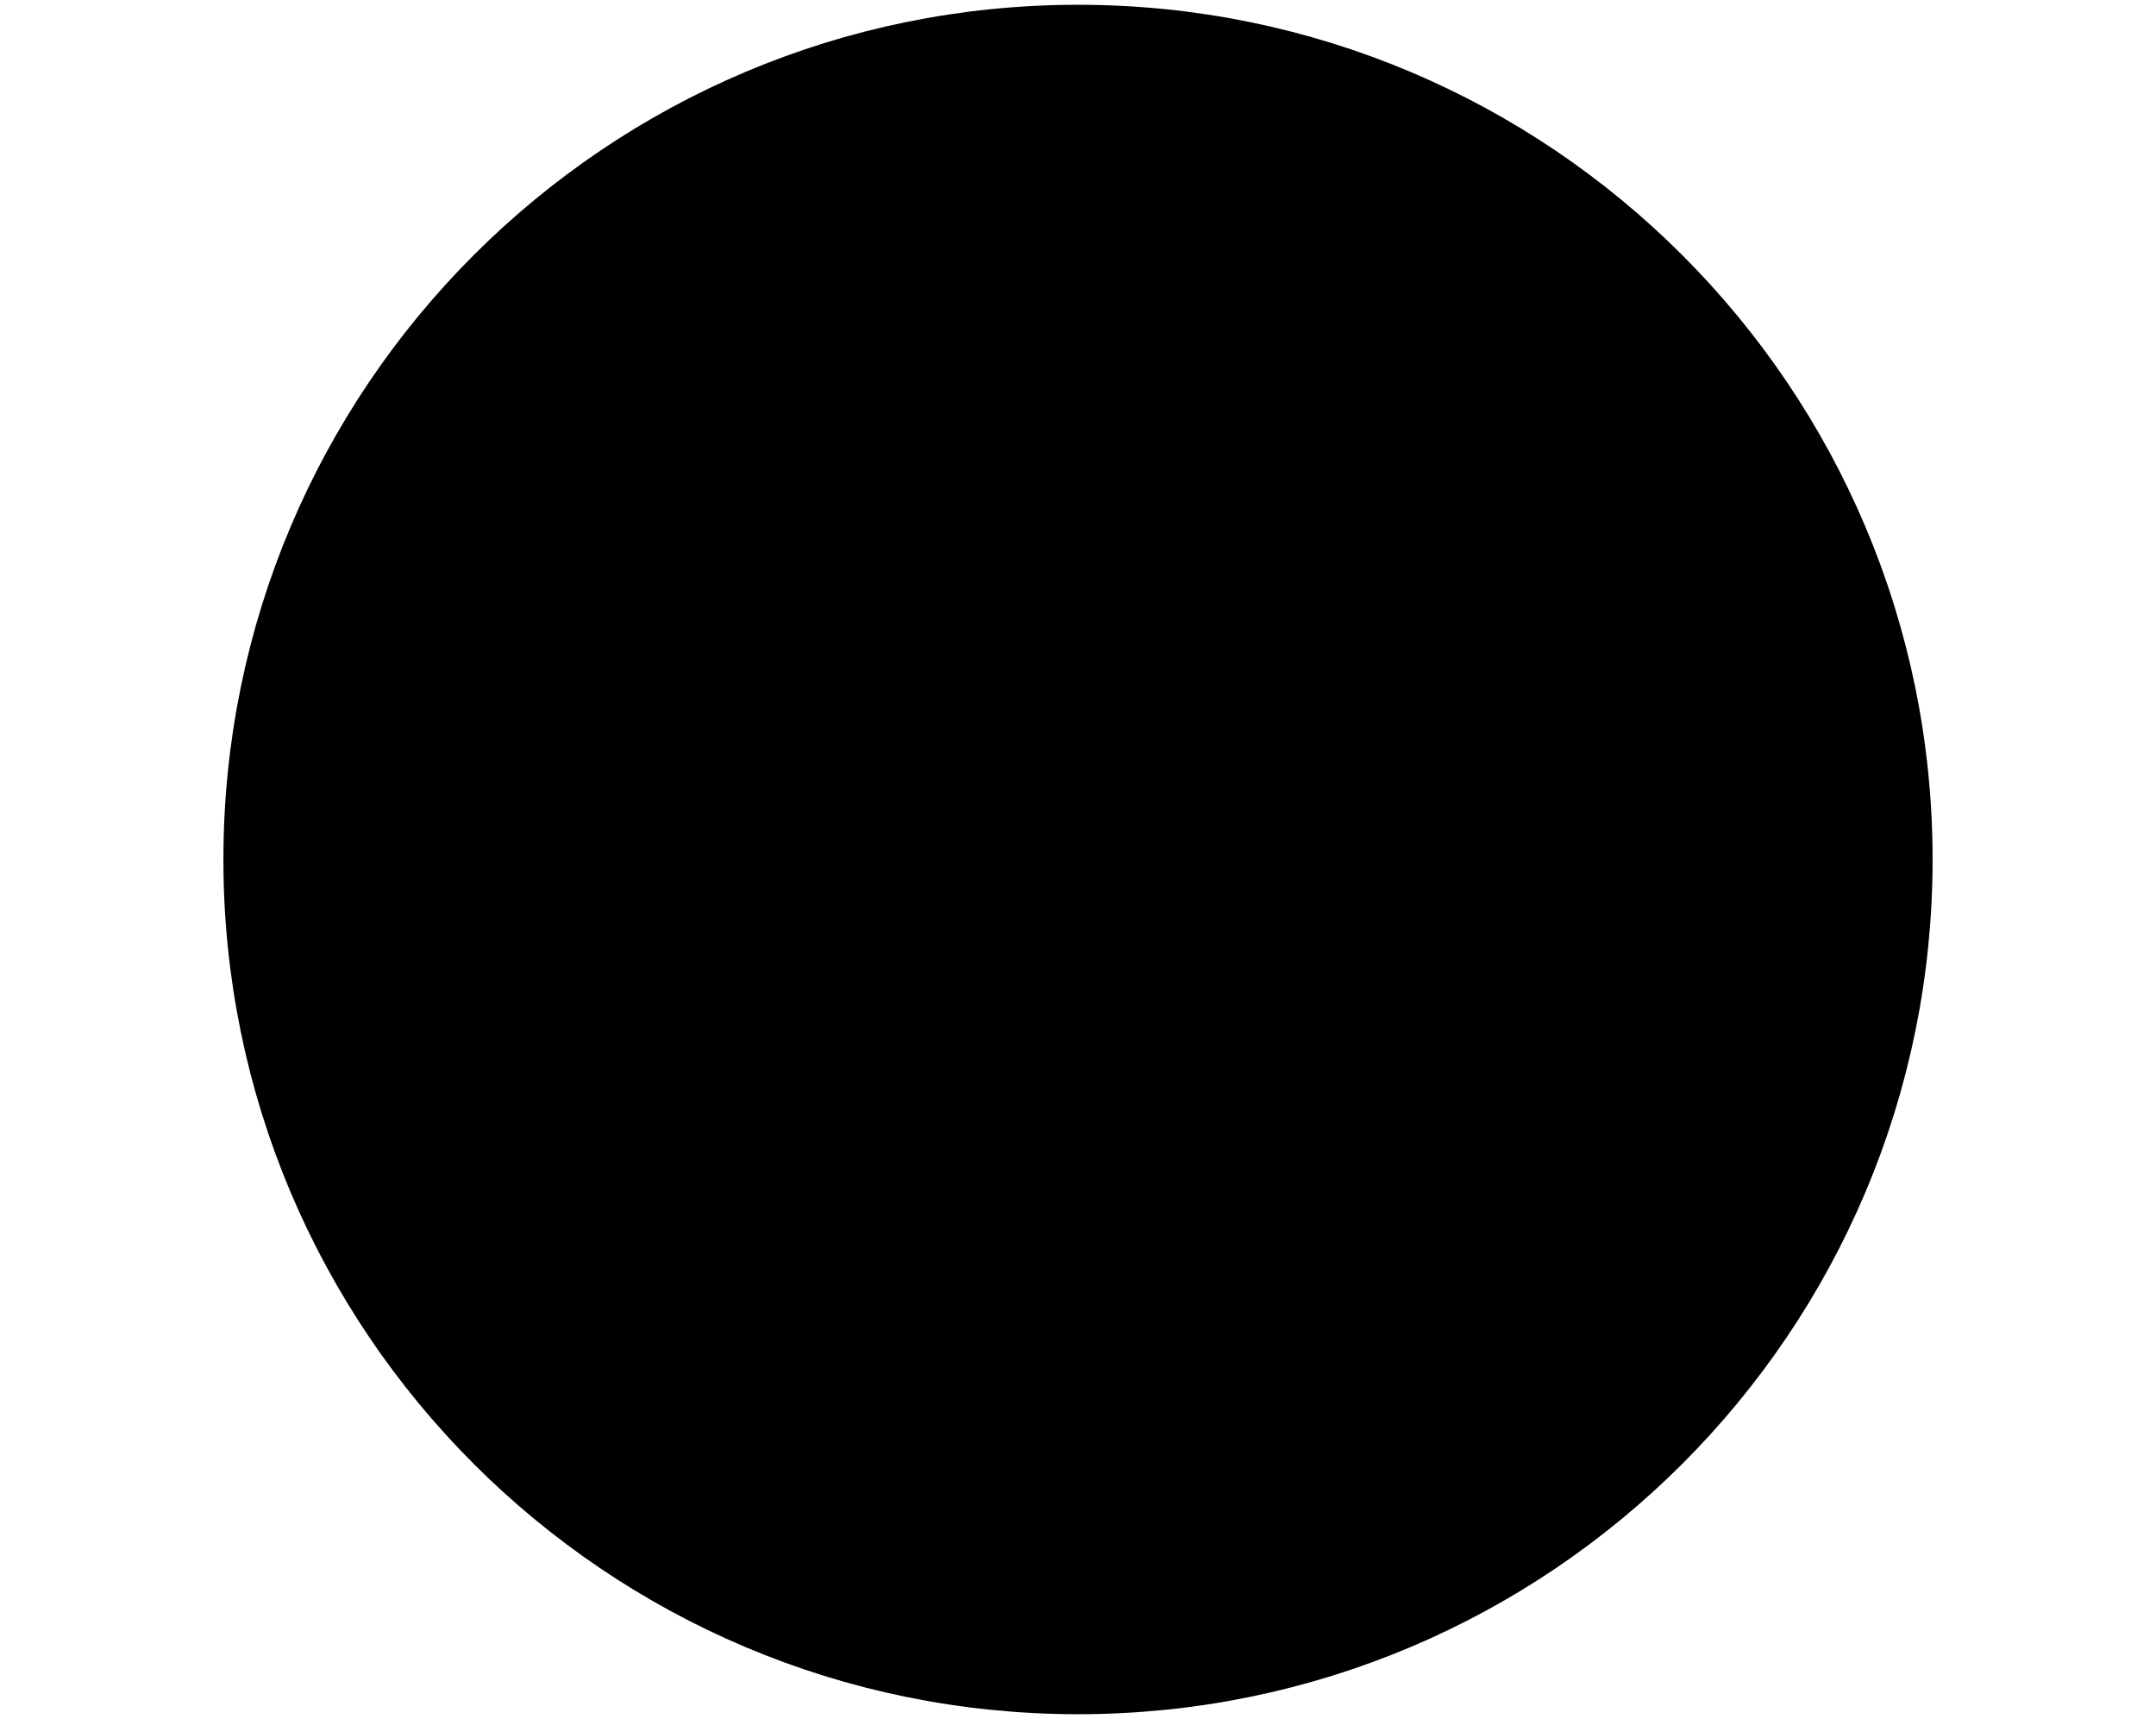
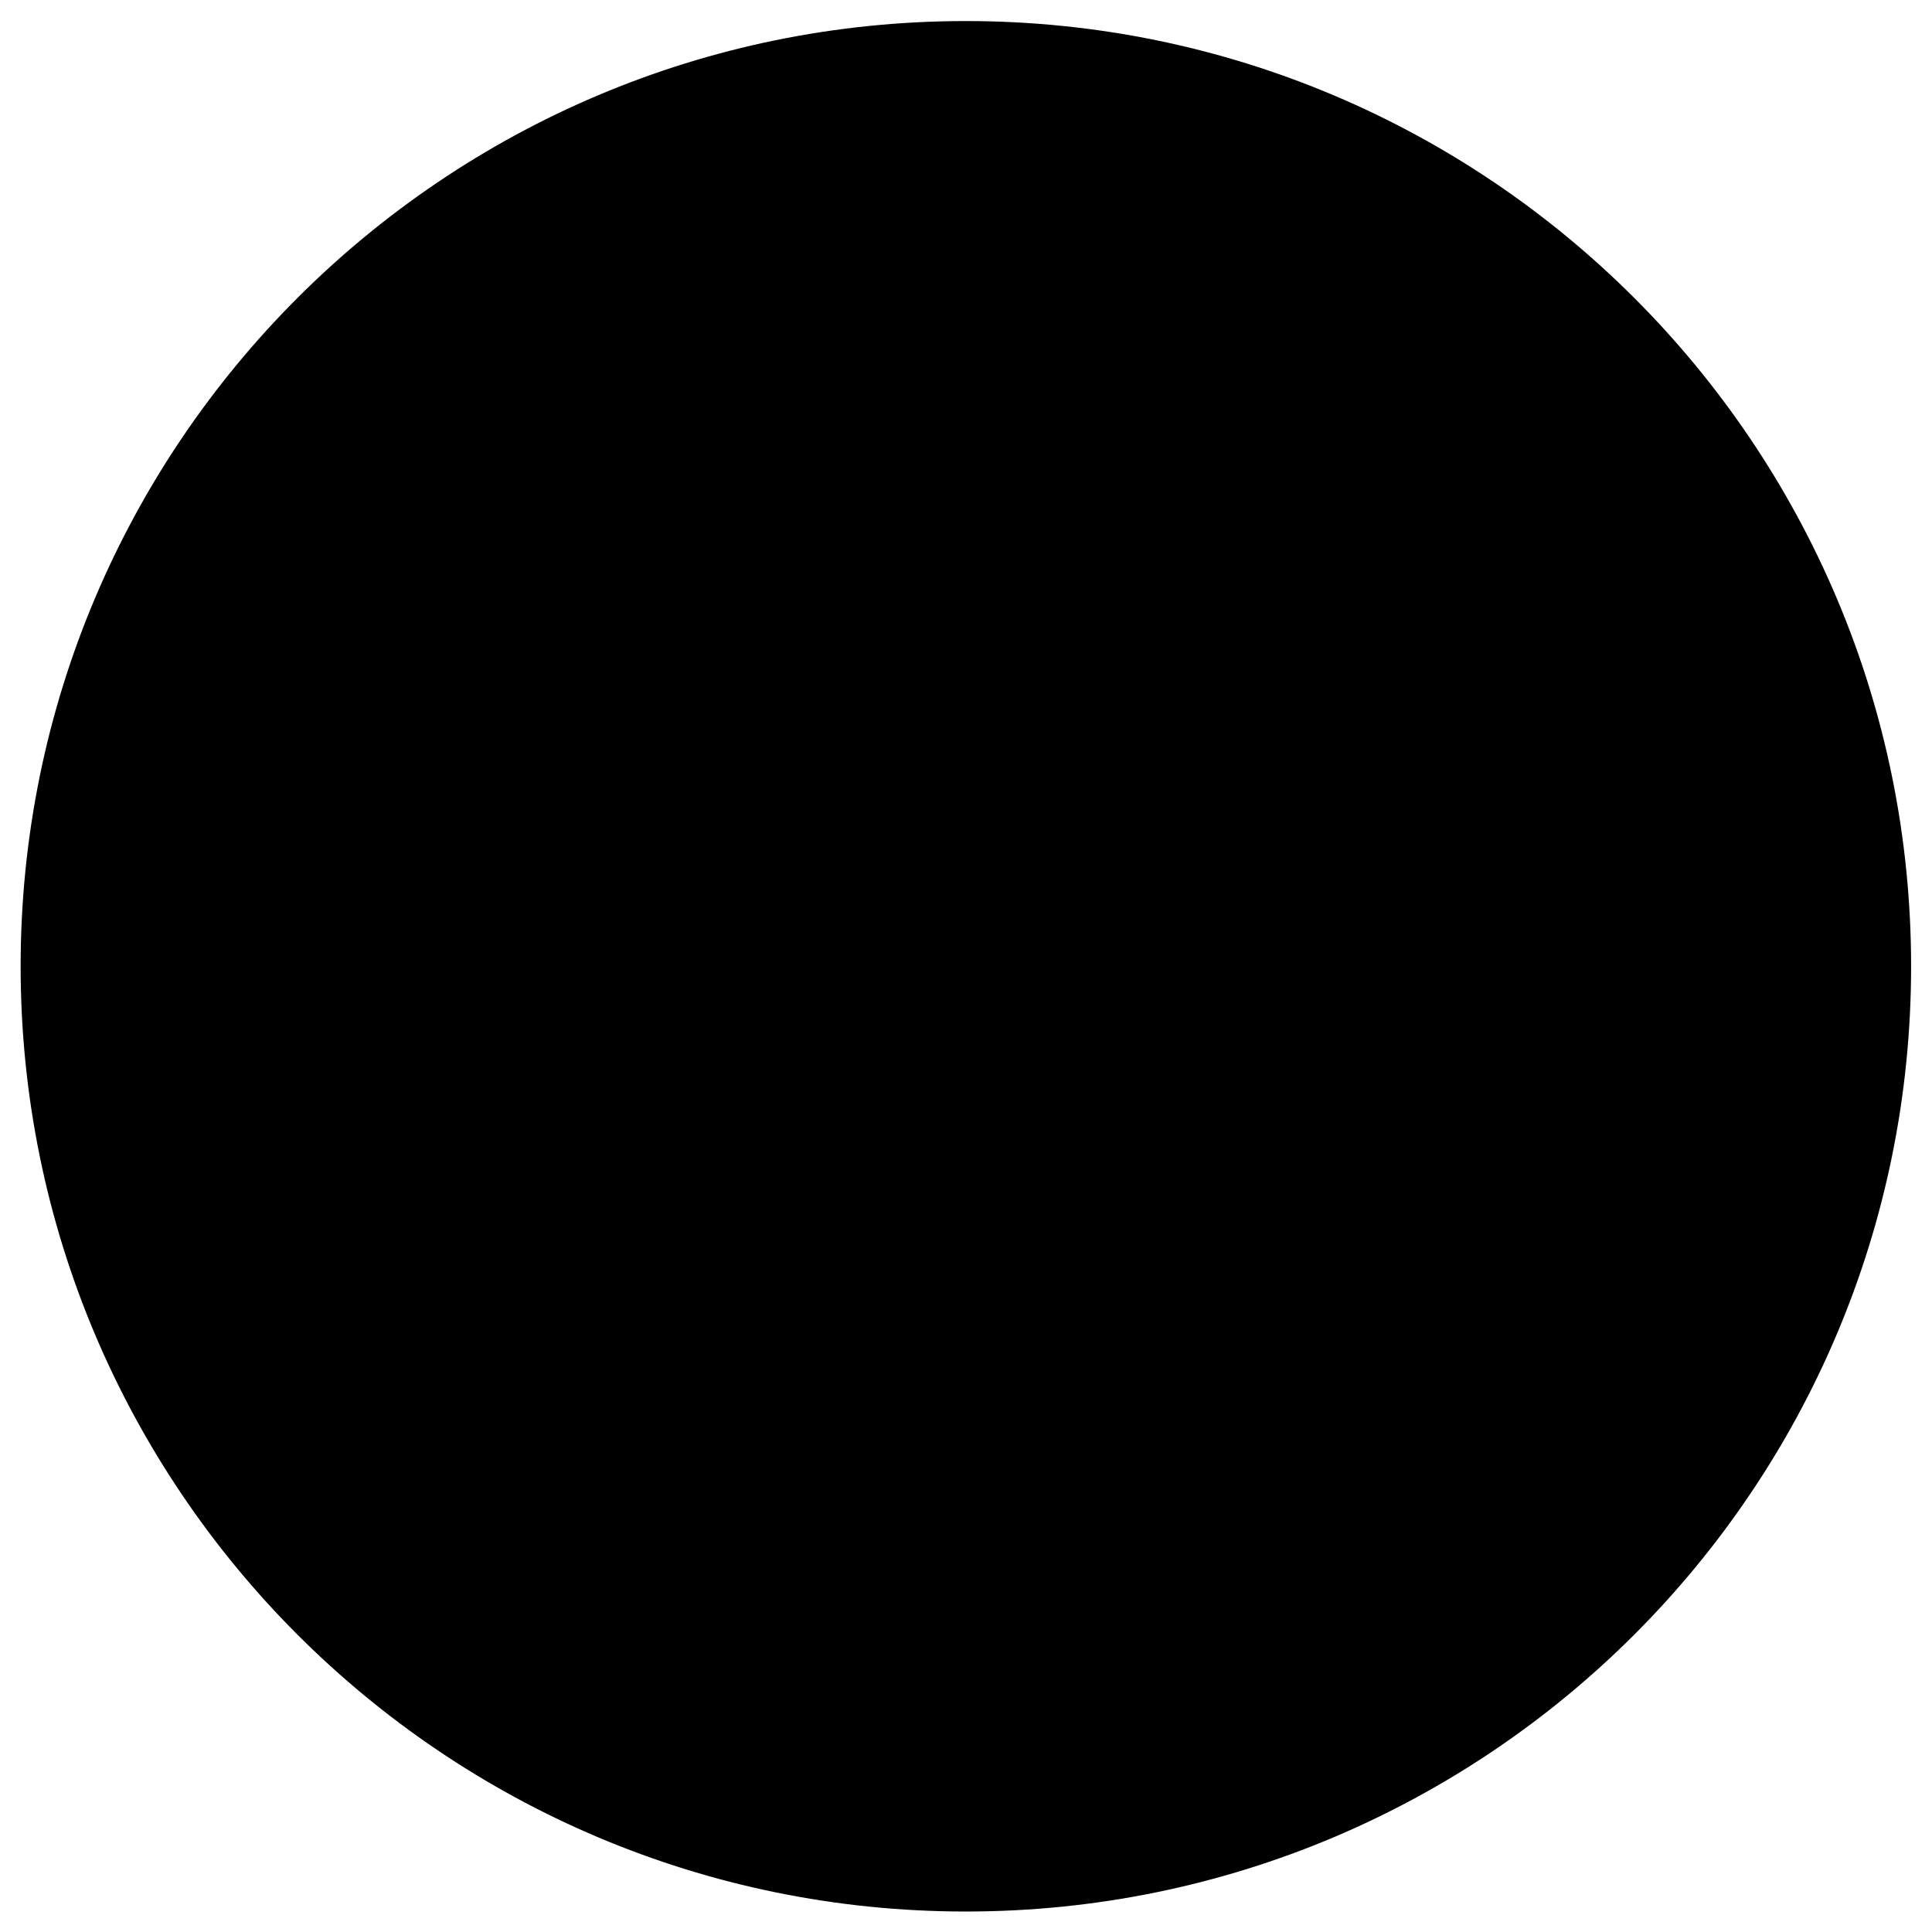
- <svg xmlns="http://www.w3.org/2000/svg" width="64" height="51" version="1.1" viewBox="0 0 16.933 13.494">
-   <g transform="matrix(.78049 0 0 .78049 -38.807 -79.432)" fill="currentColor" stroke="currentColor">
+ <svg xmlns="http://www.w3.org/2000/svg" width="45" height="45" version="1.1" viewBox="0 0 11.906 11.906">
+   <g transform="matrix(.67733 0 0 .67733 -35.073 -68.836)" stroke="currentColor" fill="currentColor">
    <circle cx="60.569" cy="110.42" r="8.2" stroke-width=".8" style="paint-order:markers fill stroke" />
    <g stroke-linecap="round" stroke-width=".6">
      <path d="m57.724 109.54a12.37 5.286 0 0 1-5.088-1.089" style="paint-order:markers fill stroke" />
      <path d="m68.597 110a12.793 5.286 0 0 1-16.184-0.043" style="paint-order:markers fill stroke" />
      <path d="m61.228 116.63a11.313 5.286 0 0 1-4.622-0.326" style="paint-order:markers fill stroke" />
      <path d="m67.176 111.41a12.793 5.286 0 0 1-8.383 0.708" style="paint-order:markers fill stroke" />
      <path d="m64.015 114.92a11.937 5.286 0 0 1-10.708-0.866" style="paint-order:markers fill stroke" />
      <path d="m67.825 114.06a11.937 5.286 0 0 1-1.994 0.547" style="paint-order:markers fill stroke" />
      <path d="m68.53 108.44a12.37 5.286 0 0 1-6.395 1.198" style="paint-order:markers fill stroke" />
      <path d="m66.399 104.82a12.793 6.858 0 0 1-10.186 0.344" style="paint-order:markers fill stroke" />
      <path d="m55.753 111.78a12.793 5.286 0 0 1-1.356-0.267" style="paint-order:markers fill stroke" />
    </g>
  </g>
</svg>
